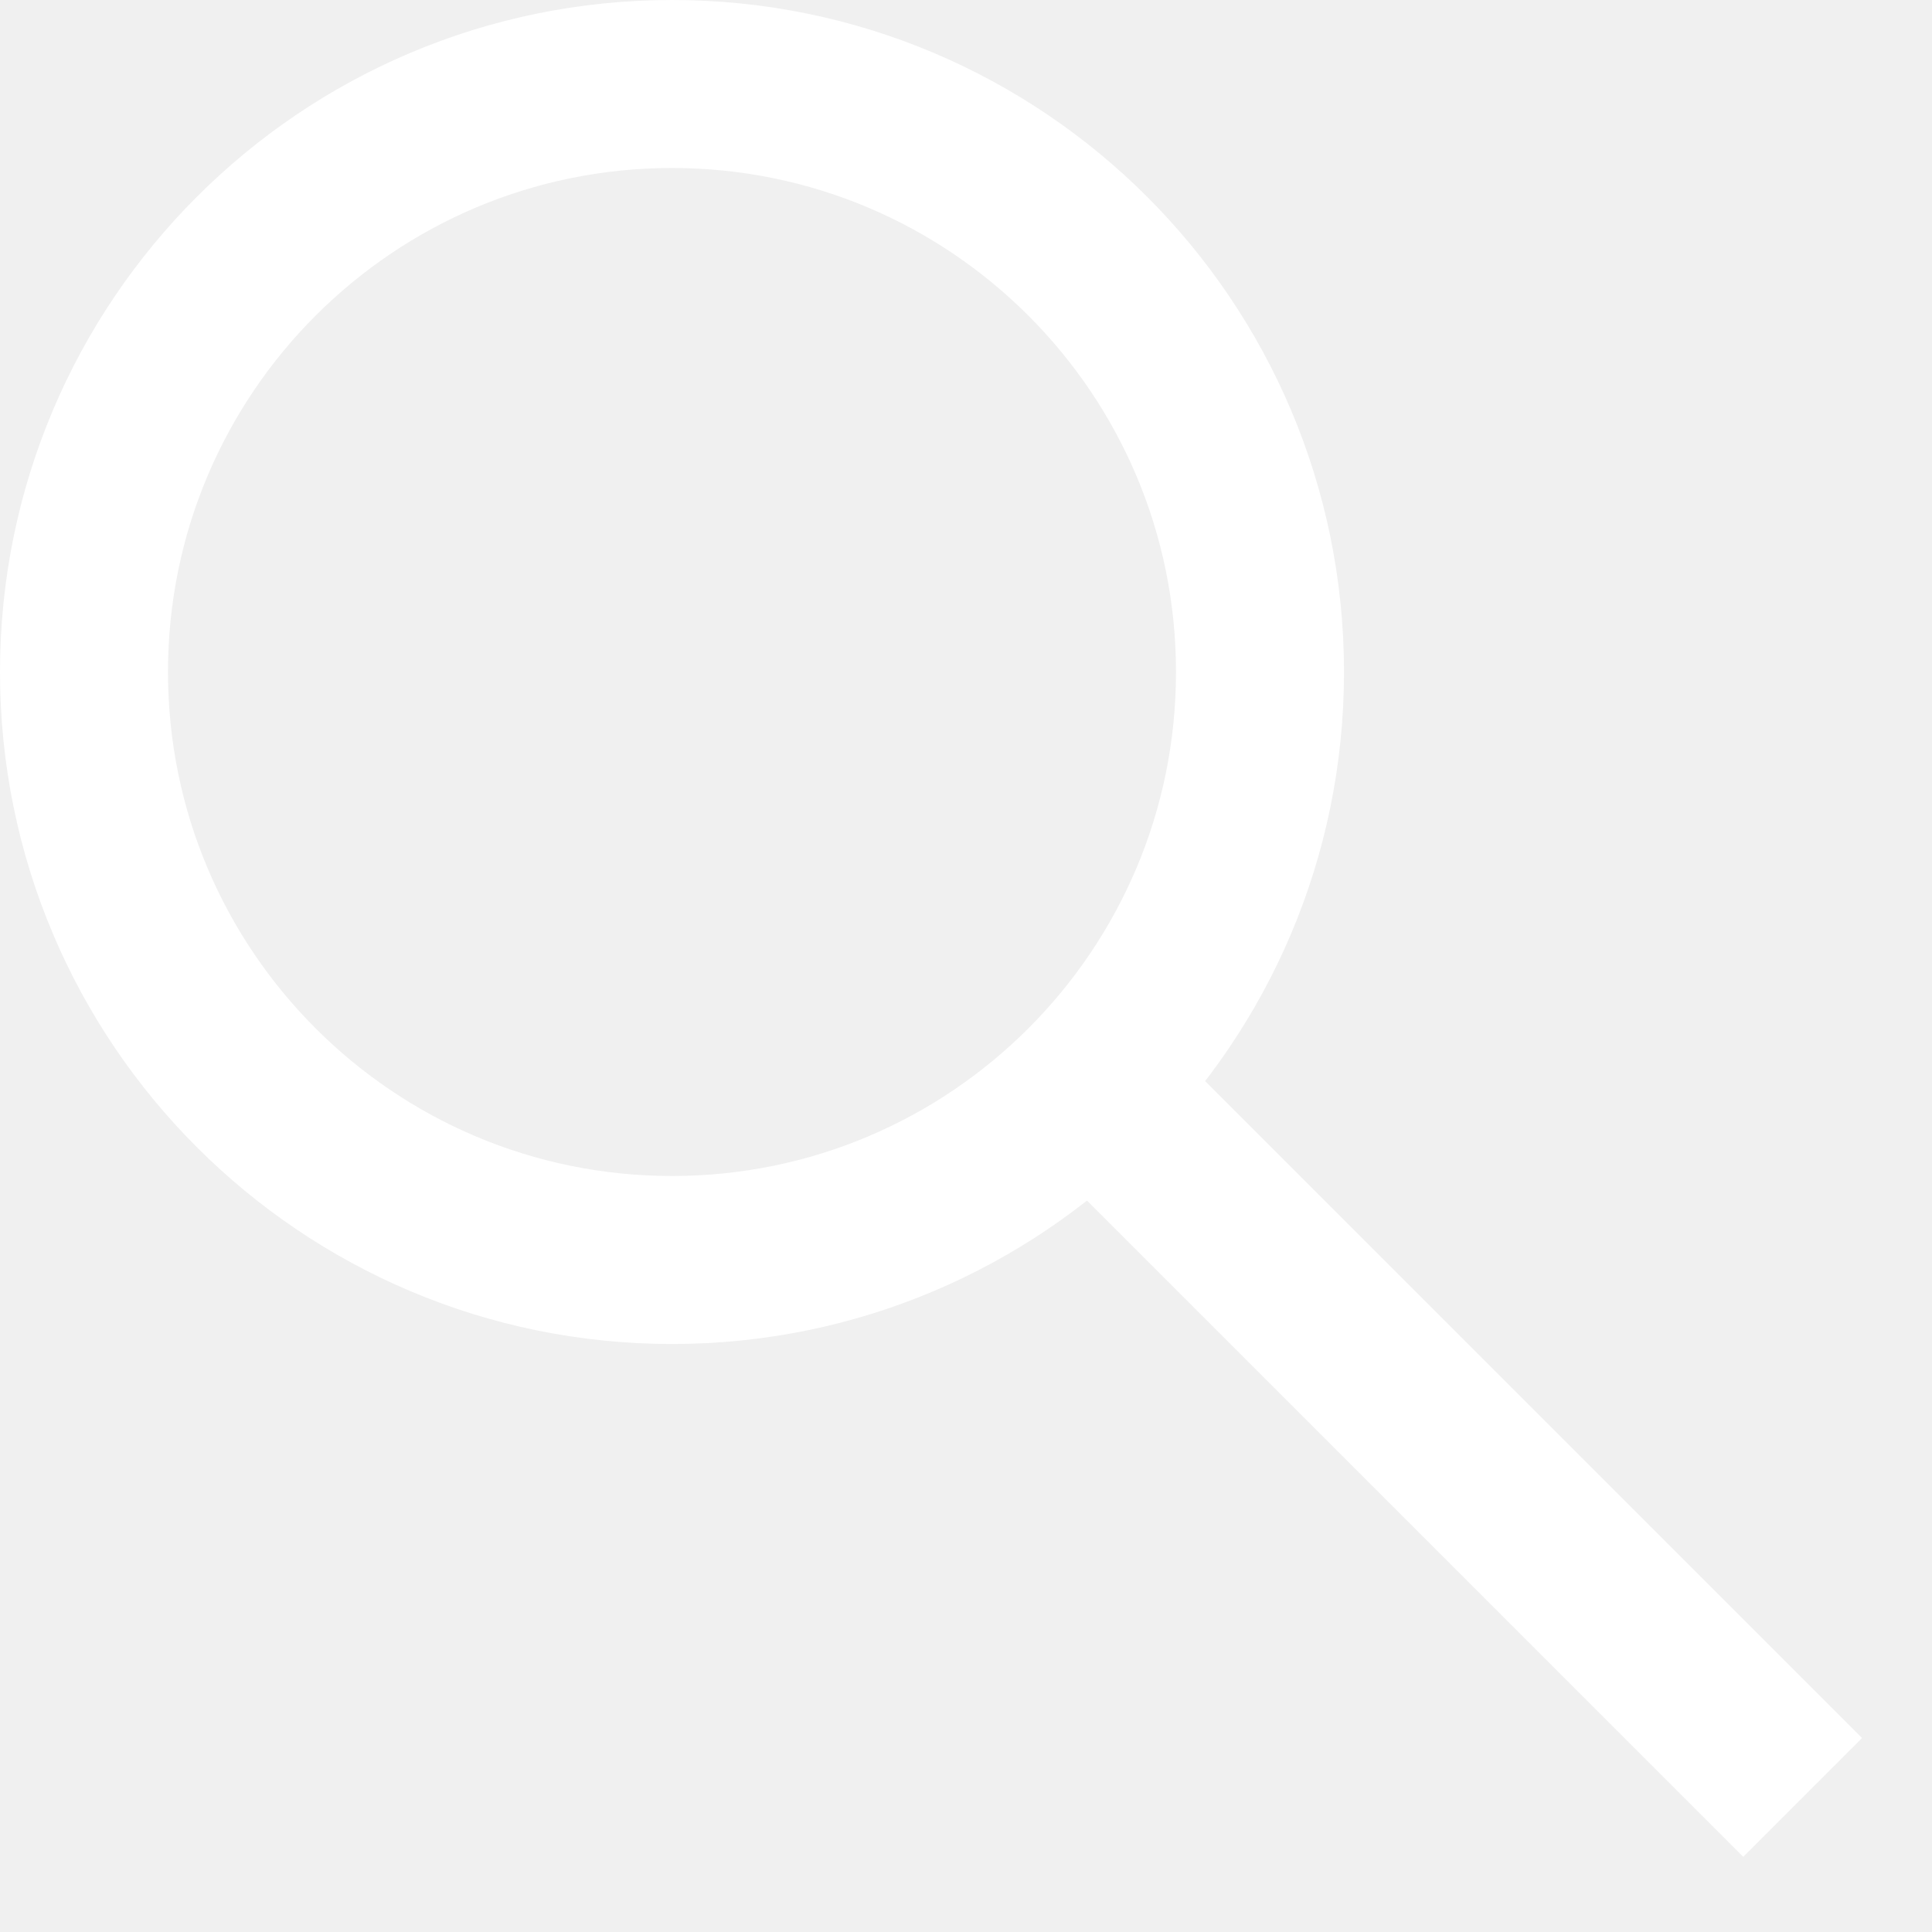
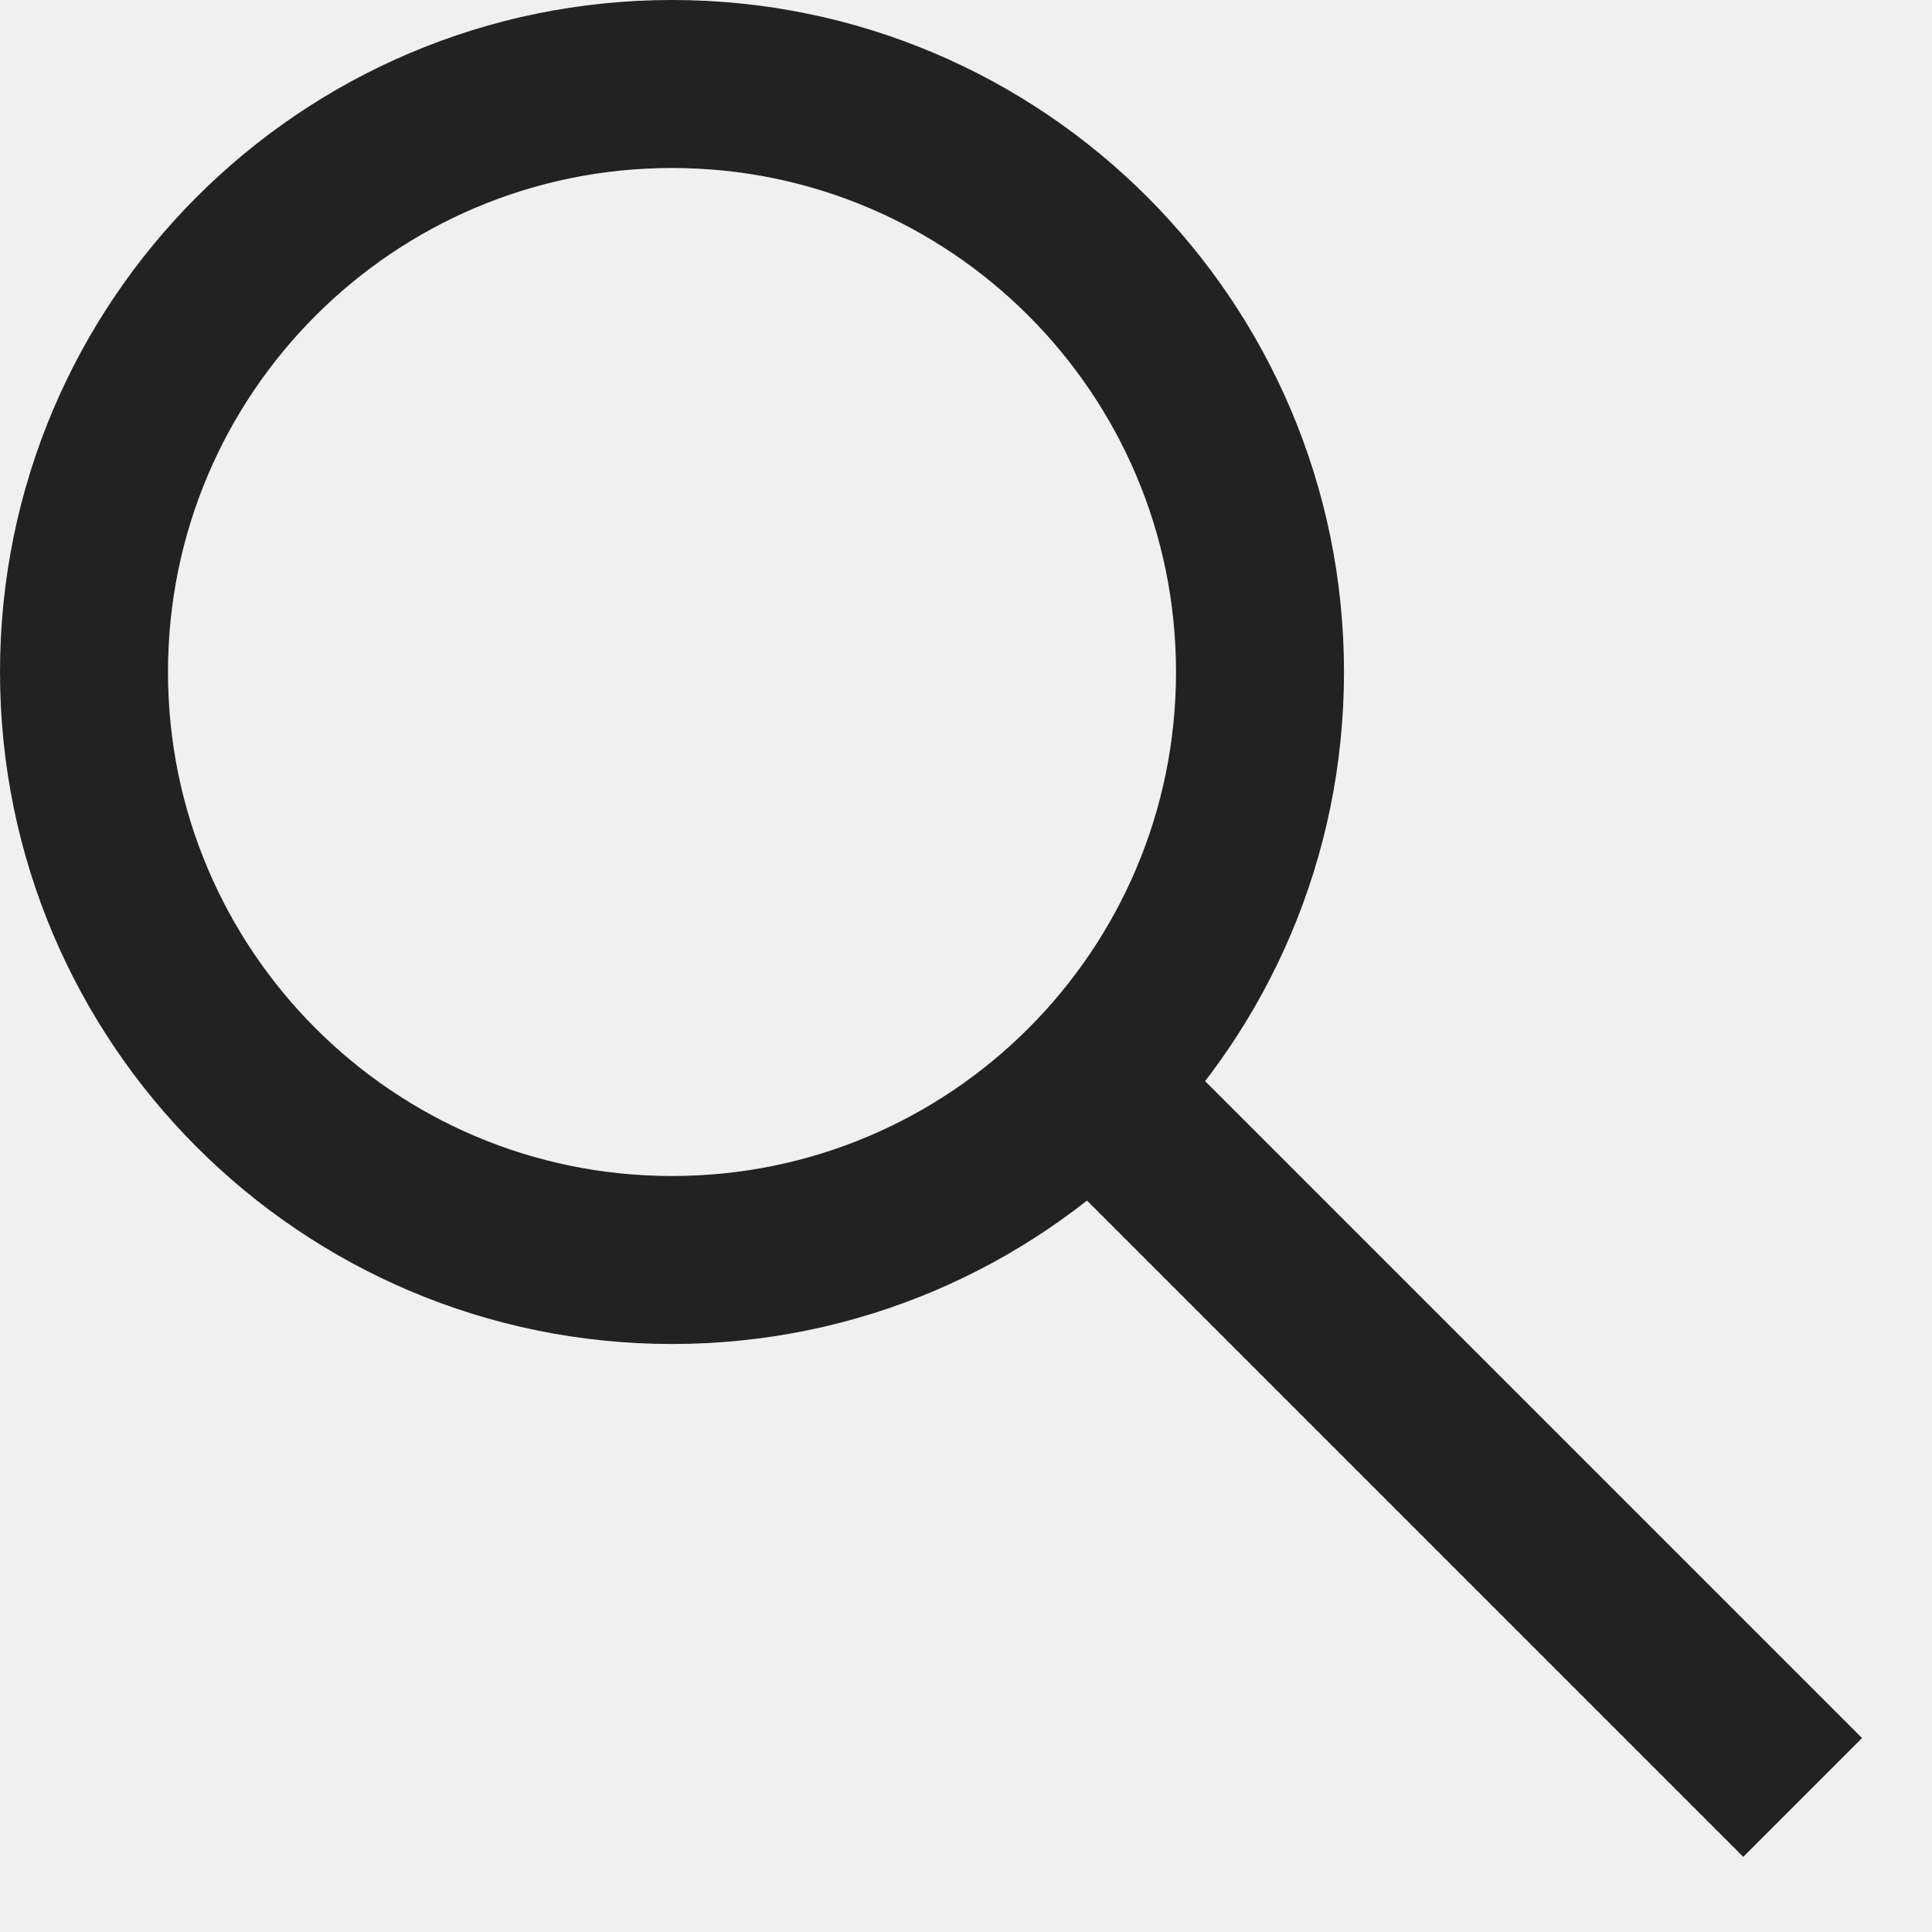
<svg xmlns="http://www.w3.org/2000/svg" viewBox="0 0 23 23" version="1.1">
-   <g id="search_white" stroke="none" stroke-width="1" fill="none" fill-rule="evenodd">
-     <circle id="Oval" stroke="white" stroke-width="2" cx="8" cy="8" r="7" />
-     <line x1="13.213" y1="13.151" x2="21.46" y2="21.398" id="Path-57" stroke="#FFFFFF" stroke-width="2" />
+   <g id="search" stroke="none" stroke-width="1" fill="none" fill-rule="evenodd">
+     <circle id="Oval" stroke="#222222" stroke-width="2" cx="8" cy="8" r="7" />
+     <line x1="13.213" y1="13.151" x2="21.46" y2="21.398" id="Path-57" stroke="#222222" stroke-width="2" />
  </g>
</svg>
